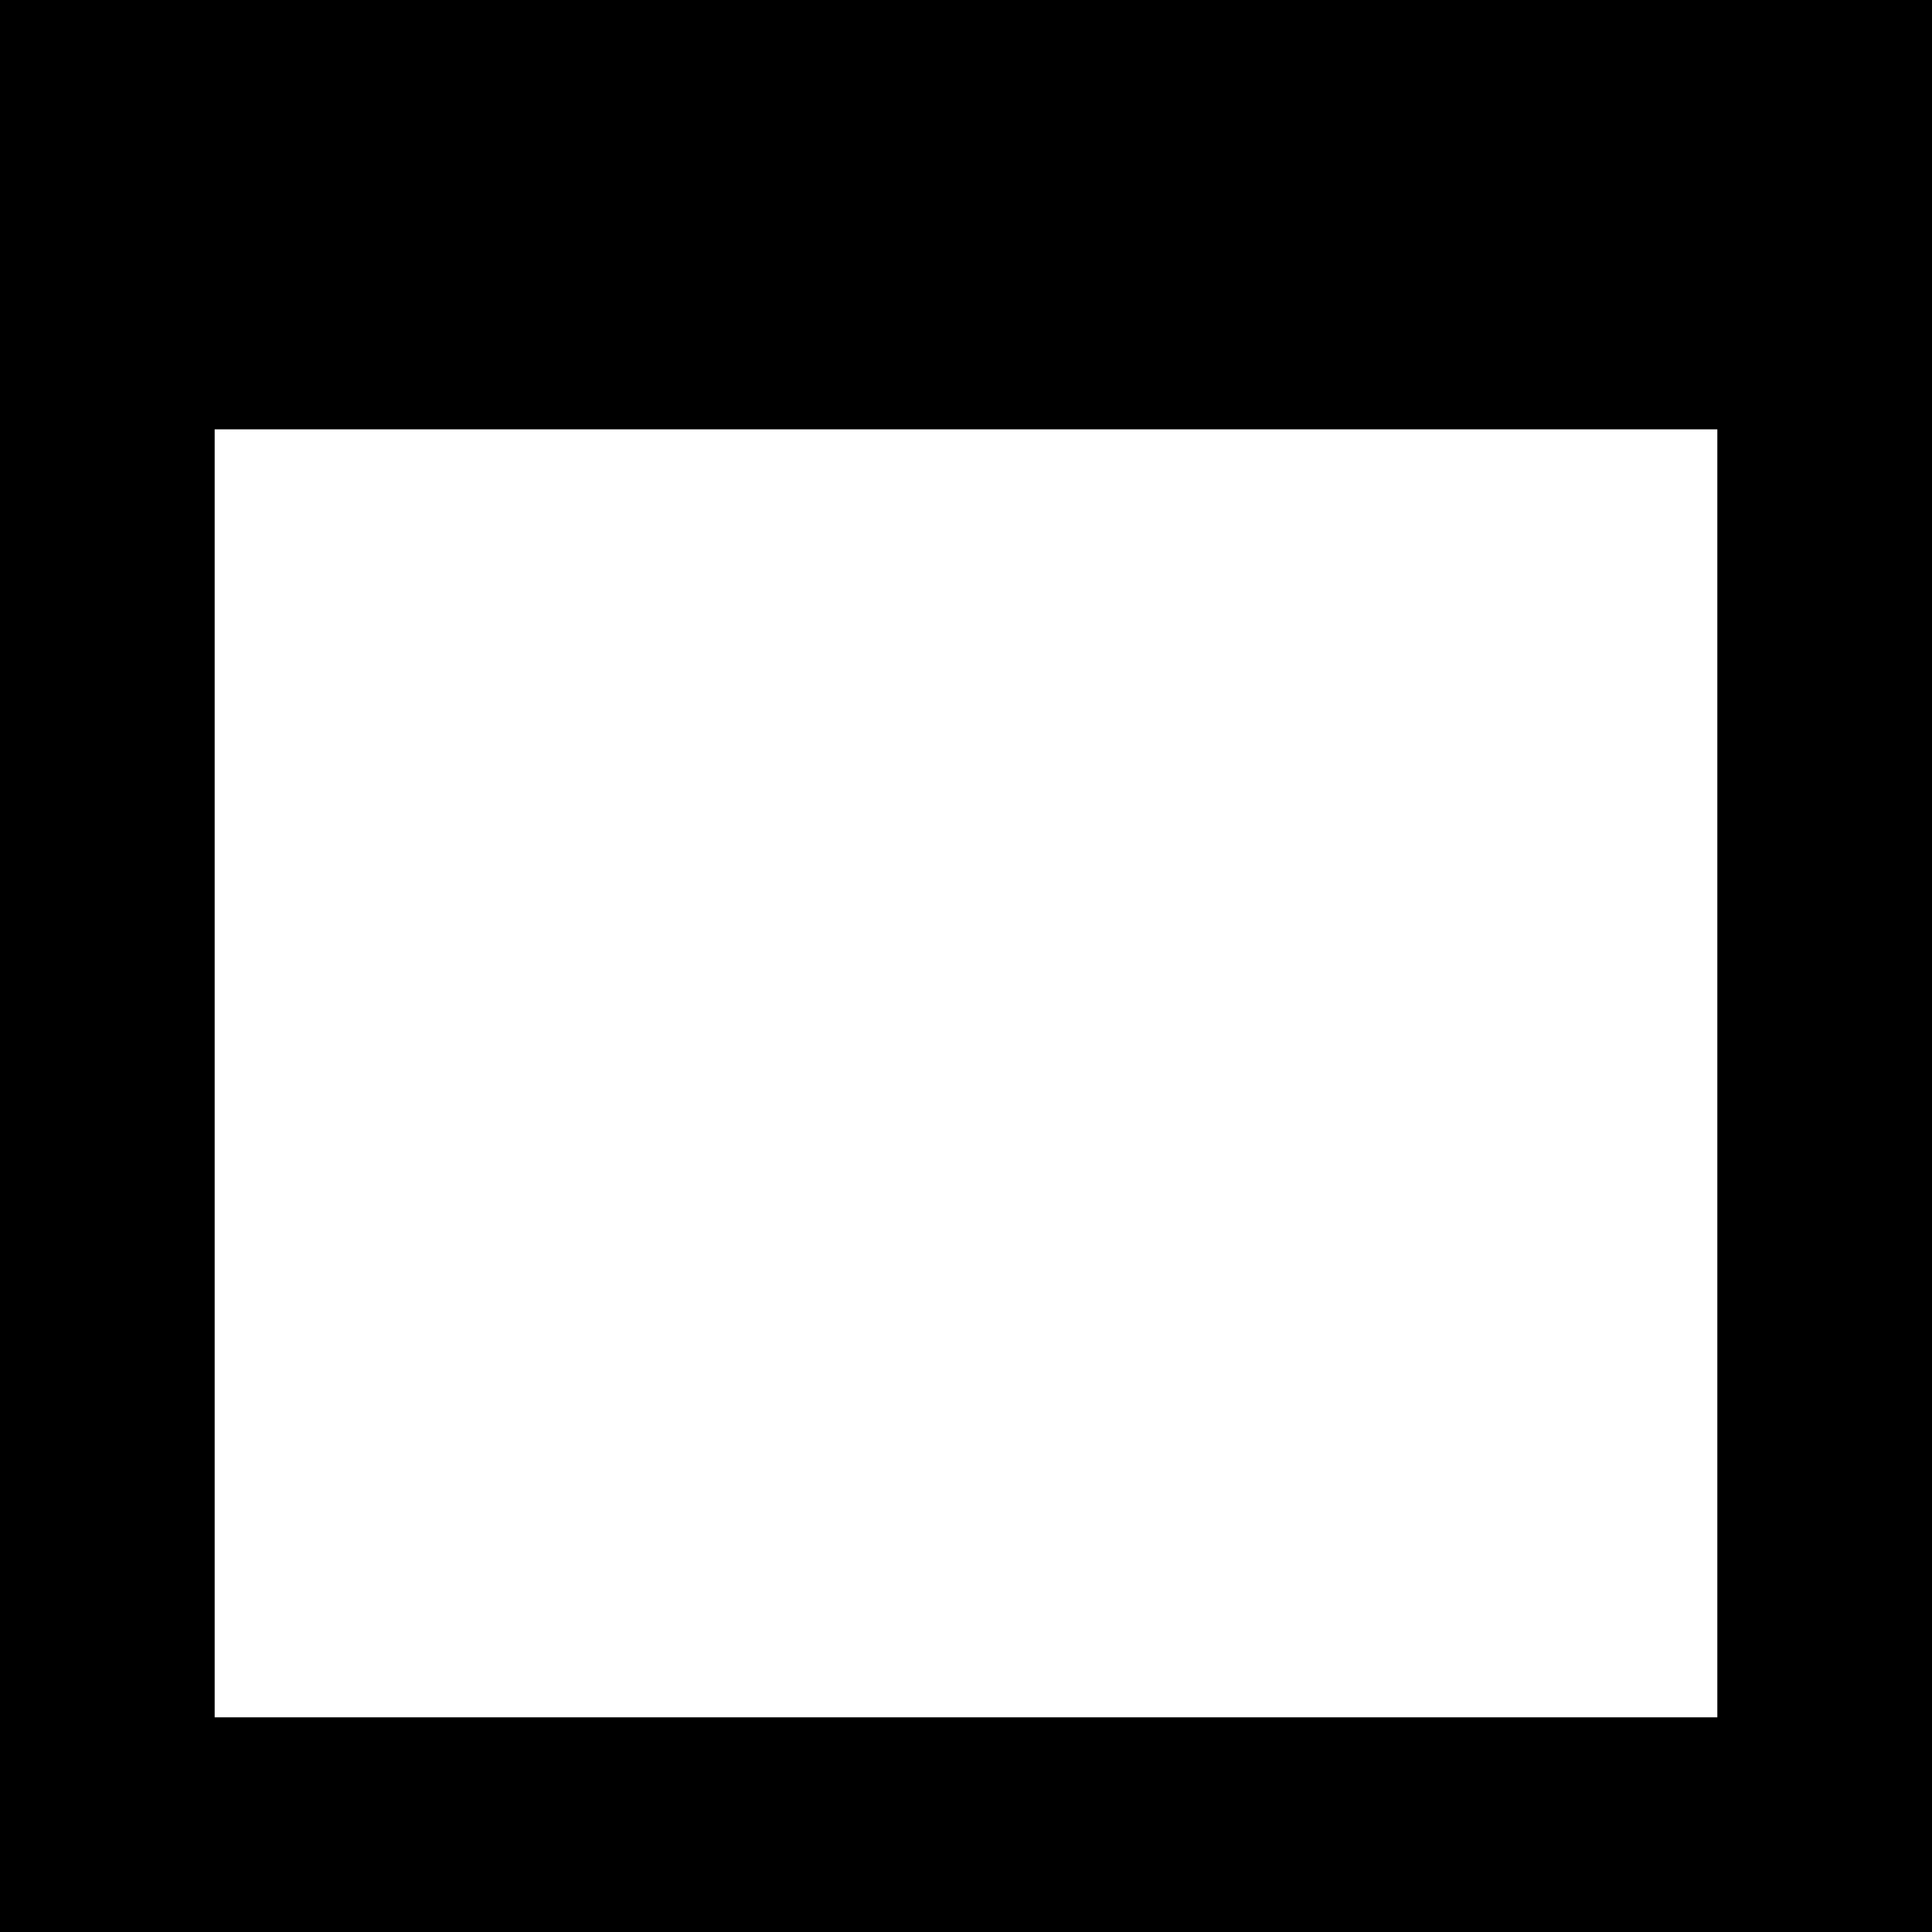
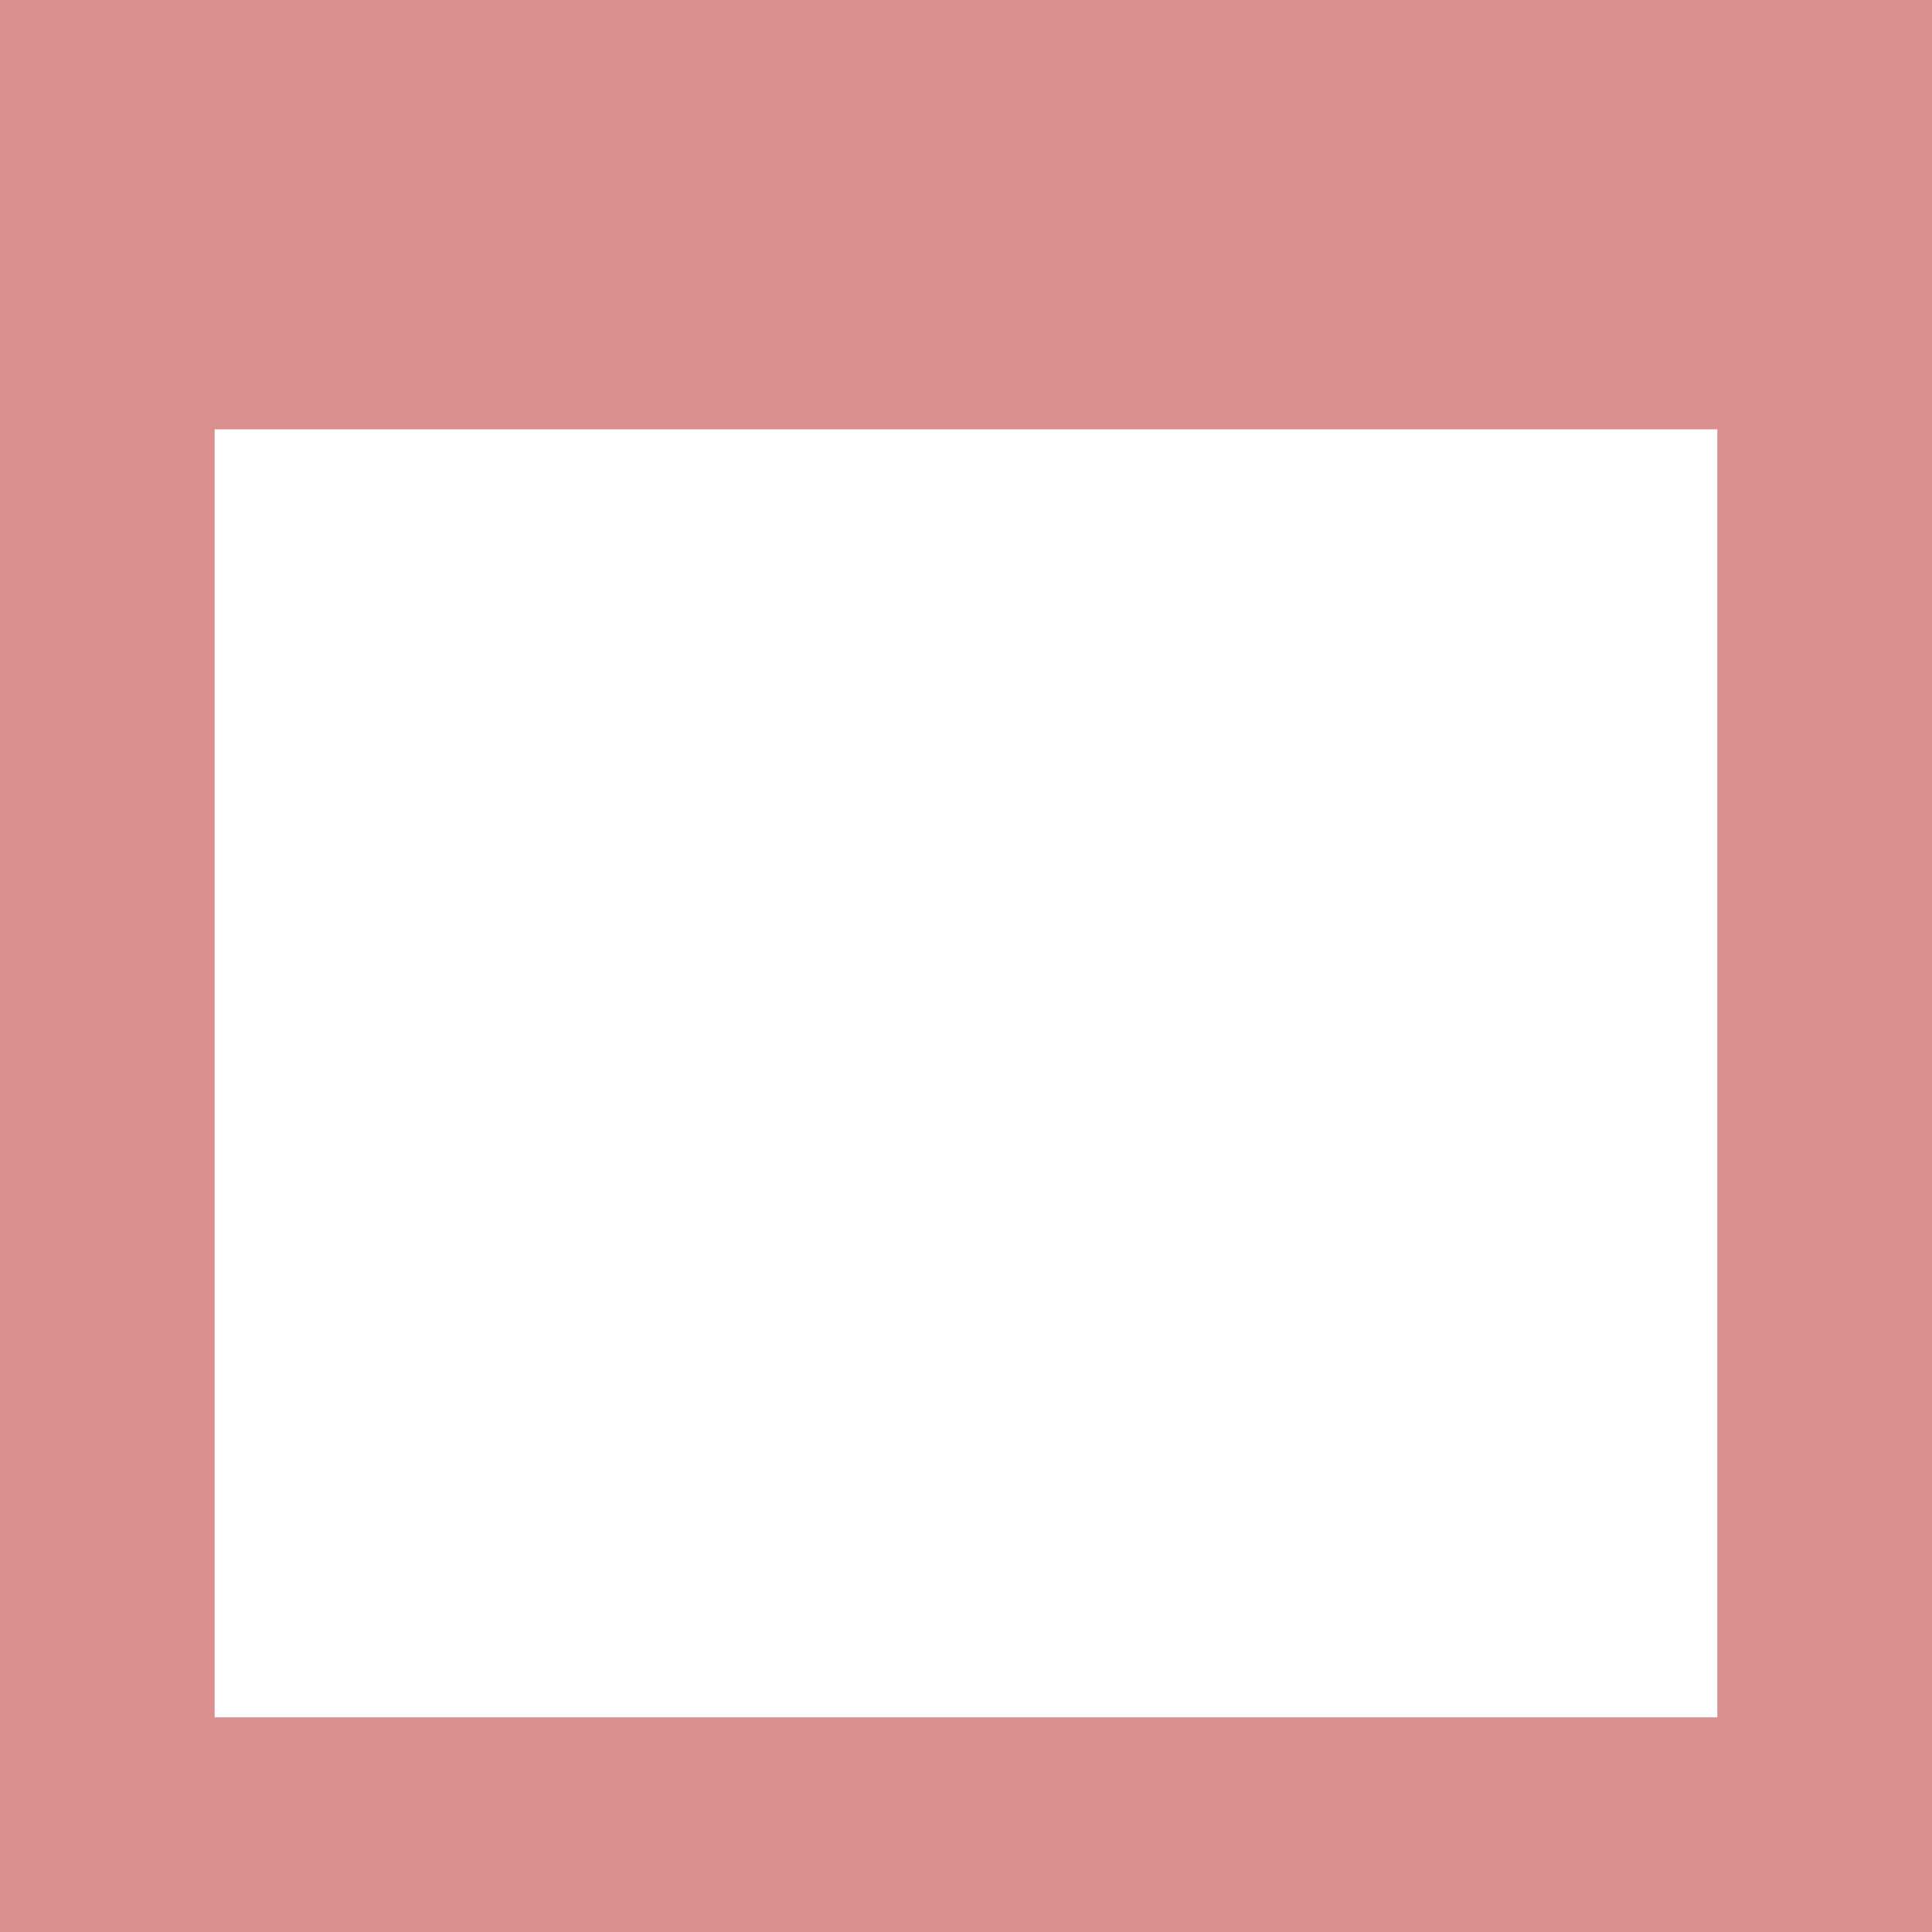
<svg xmlns="http://www.w3.org/2000/svg" width="9" height="9" viewBox="0 0 9 9" fill="none">
-   <path fill-rule="evenodd" clip-rule="evenodd" d="M9 0H0V2V8V9H1H8H9V8V2V0ZM8 2H1V8H8V2Z" fill="black" />
+   <path fill-rule="evenodd" clip-rule="evenodd" d="M9 0H0V2V8V9H1H8H9V8V2V0ZM8 2H1V8H8V2Z" fill="#D9908E" />
</svg>
